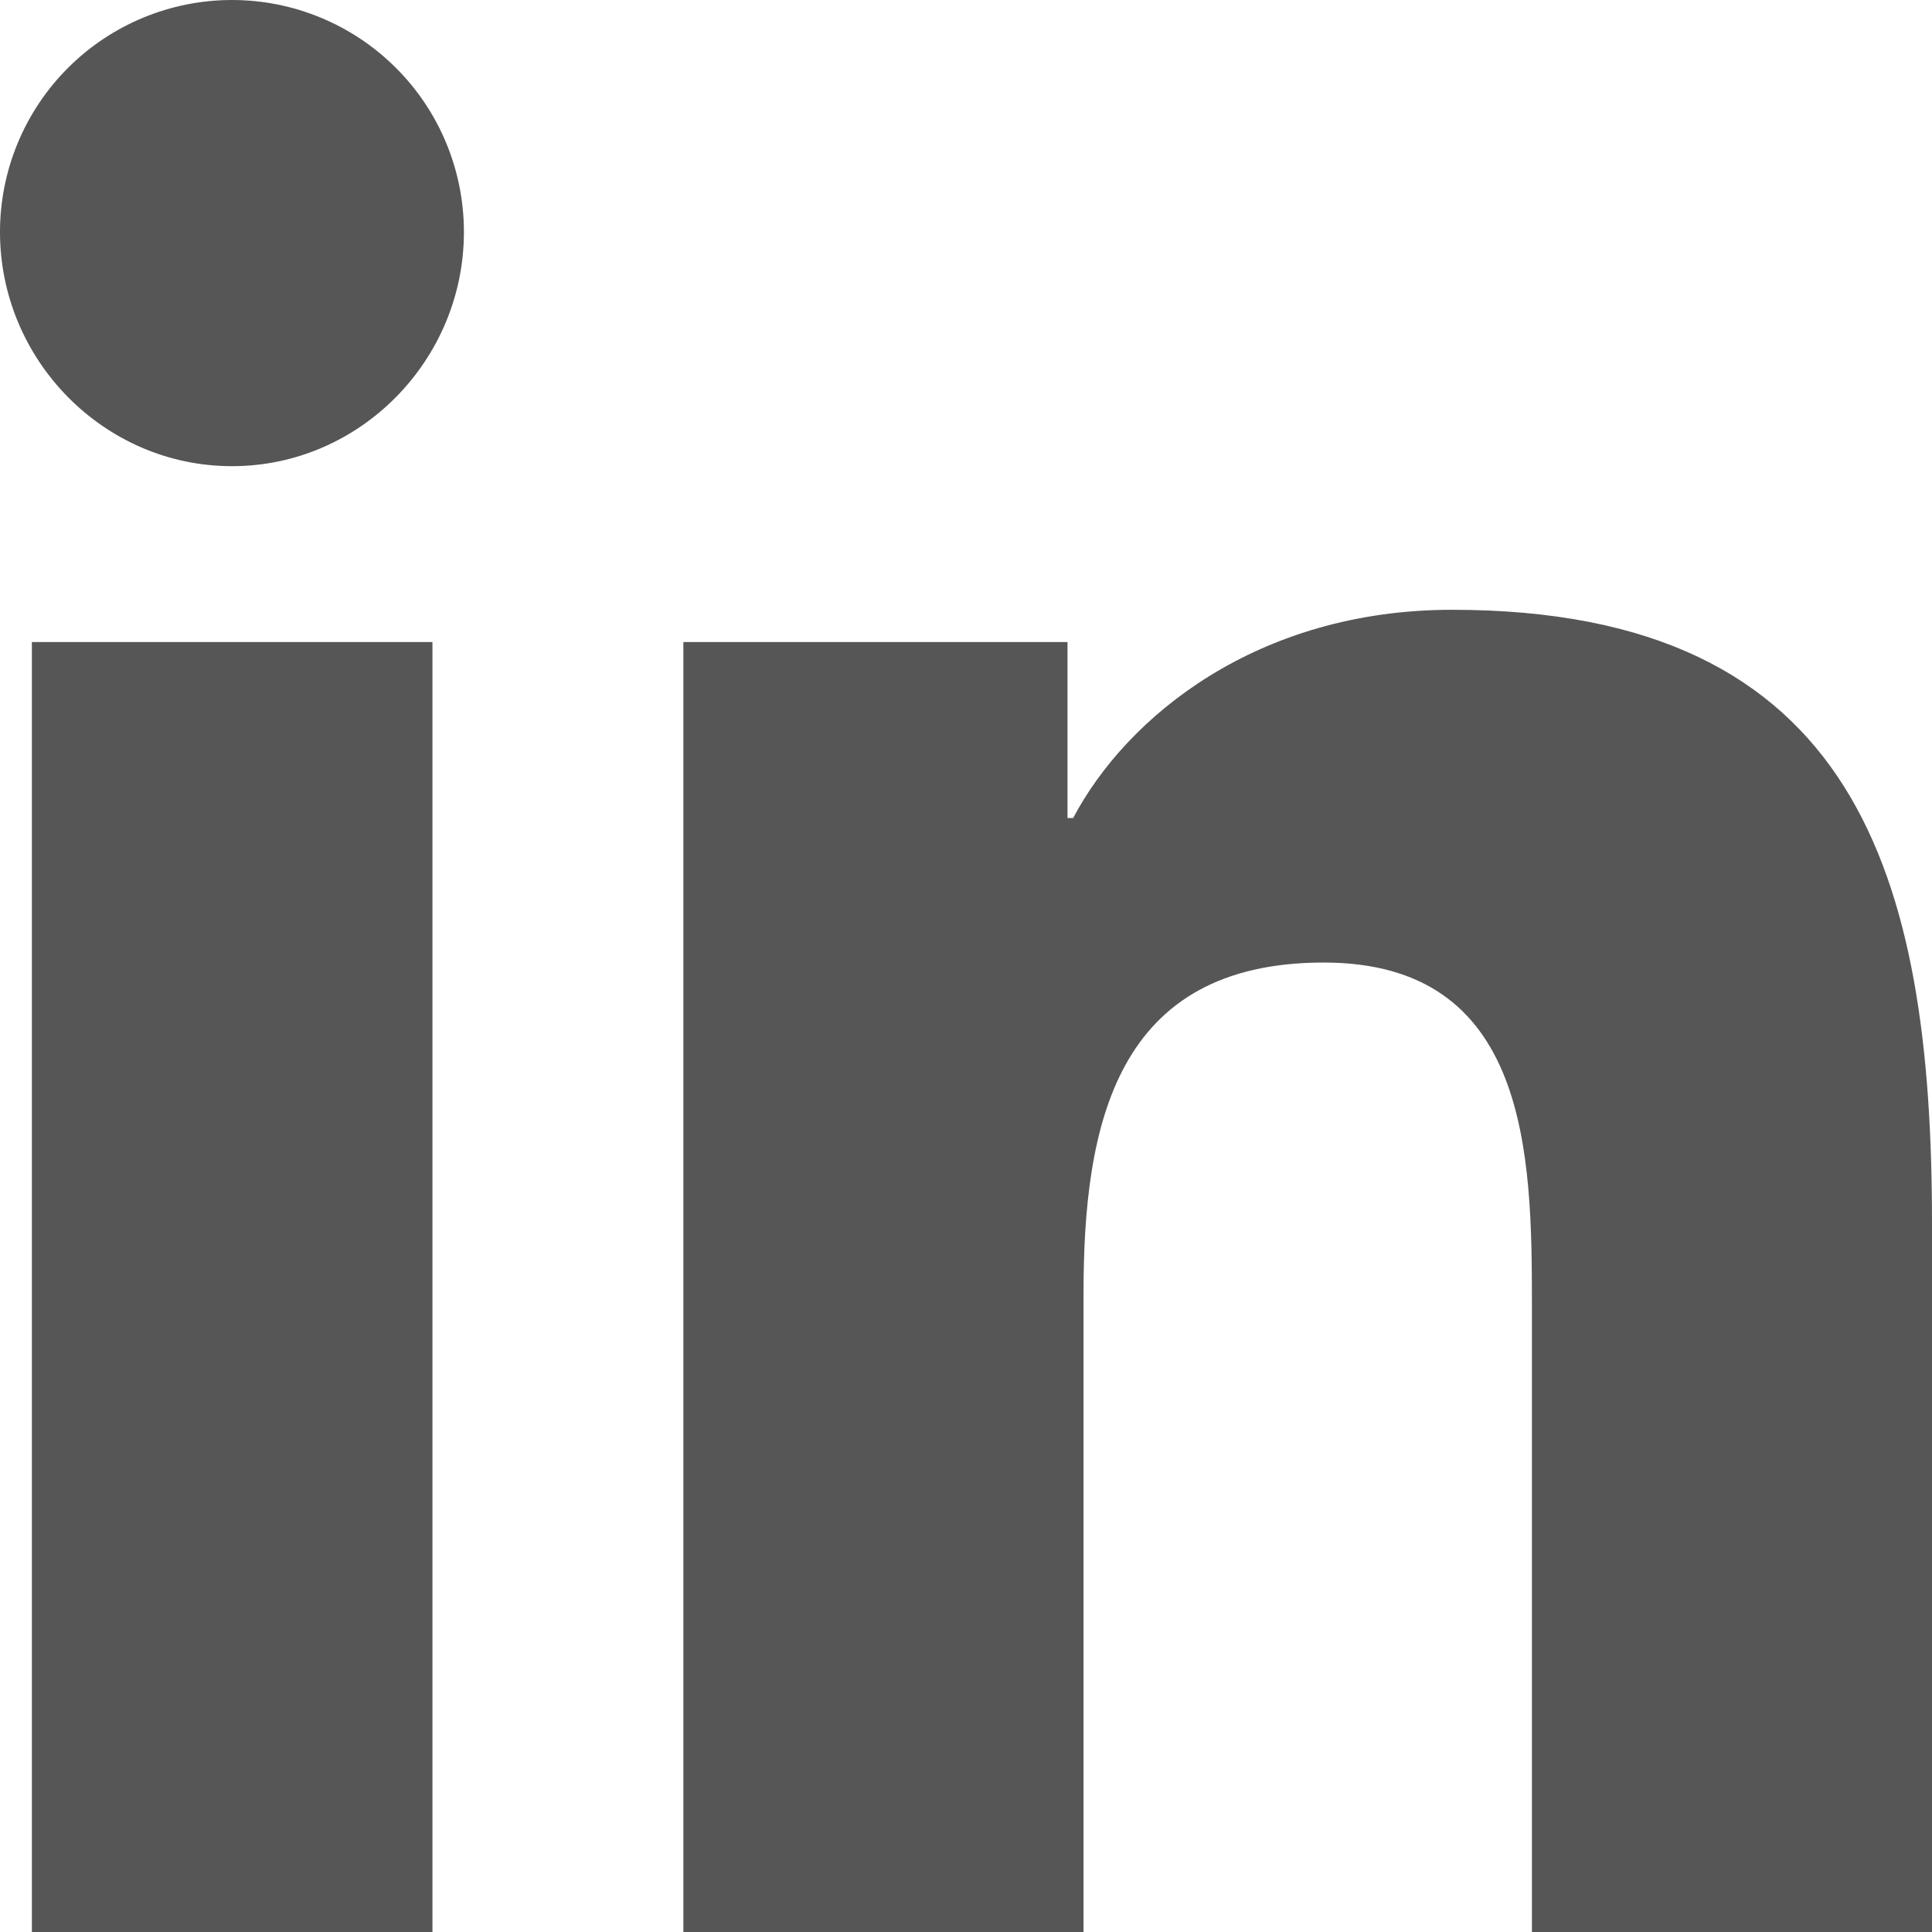
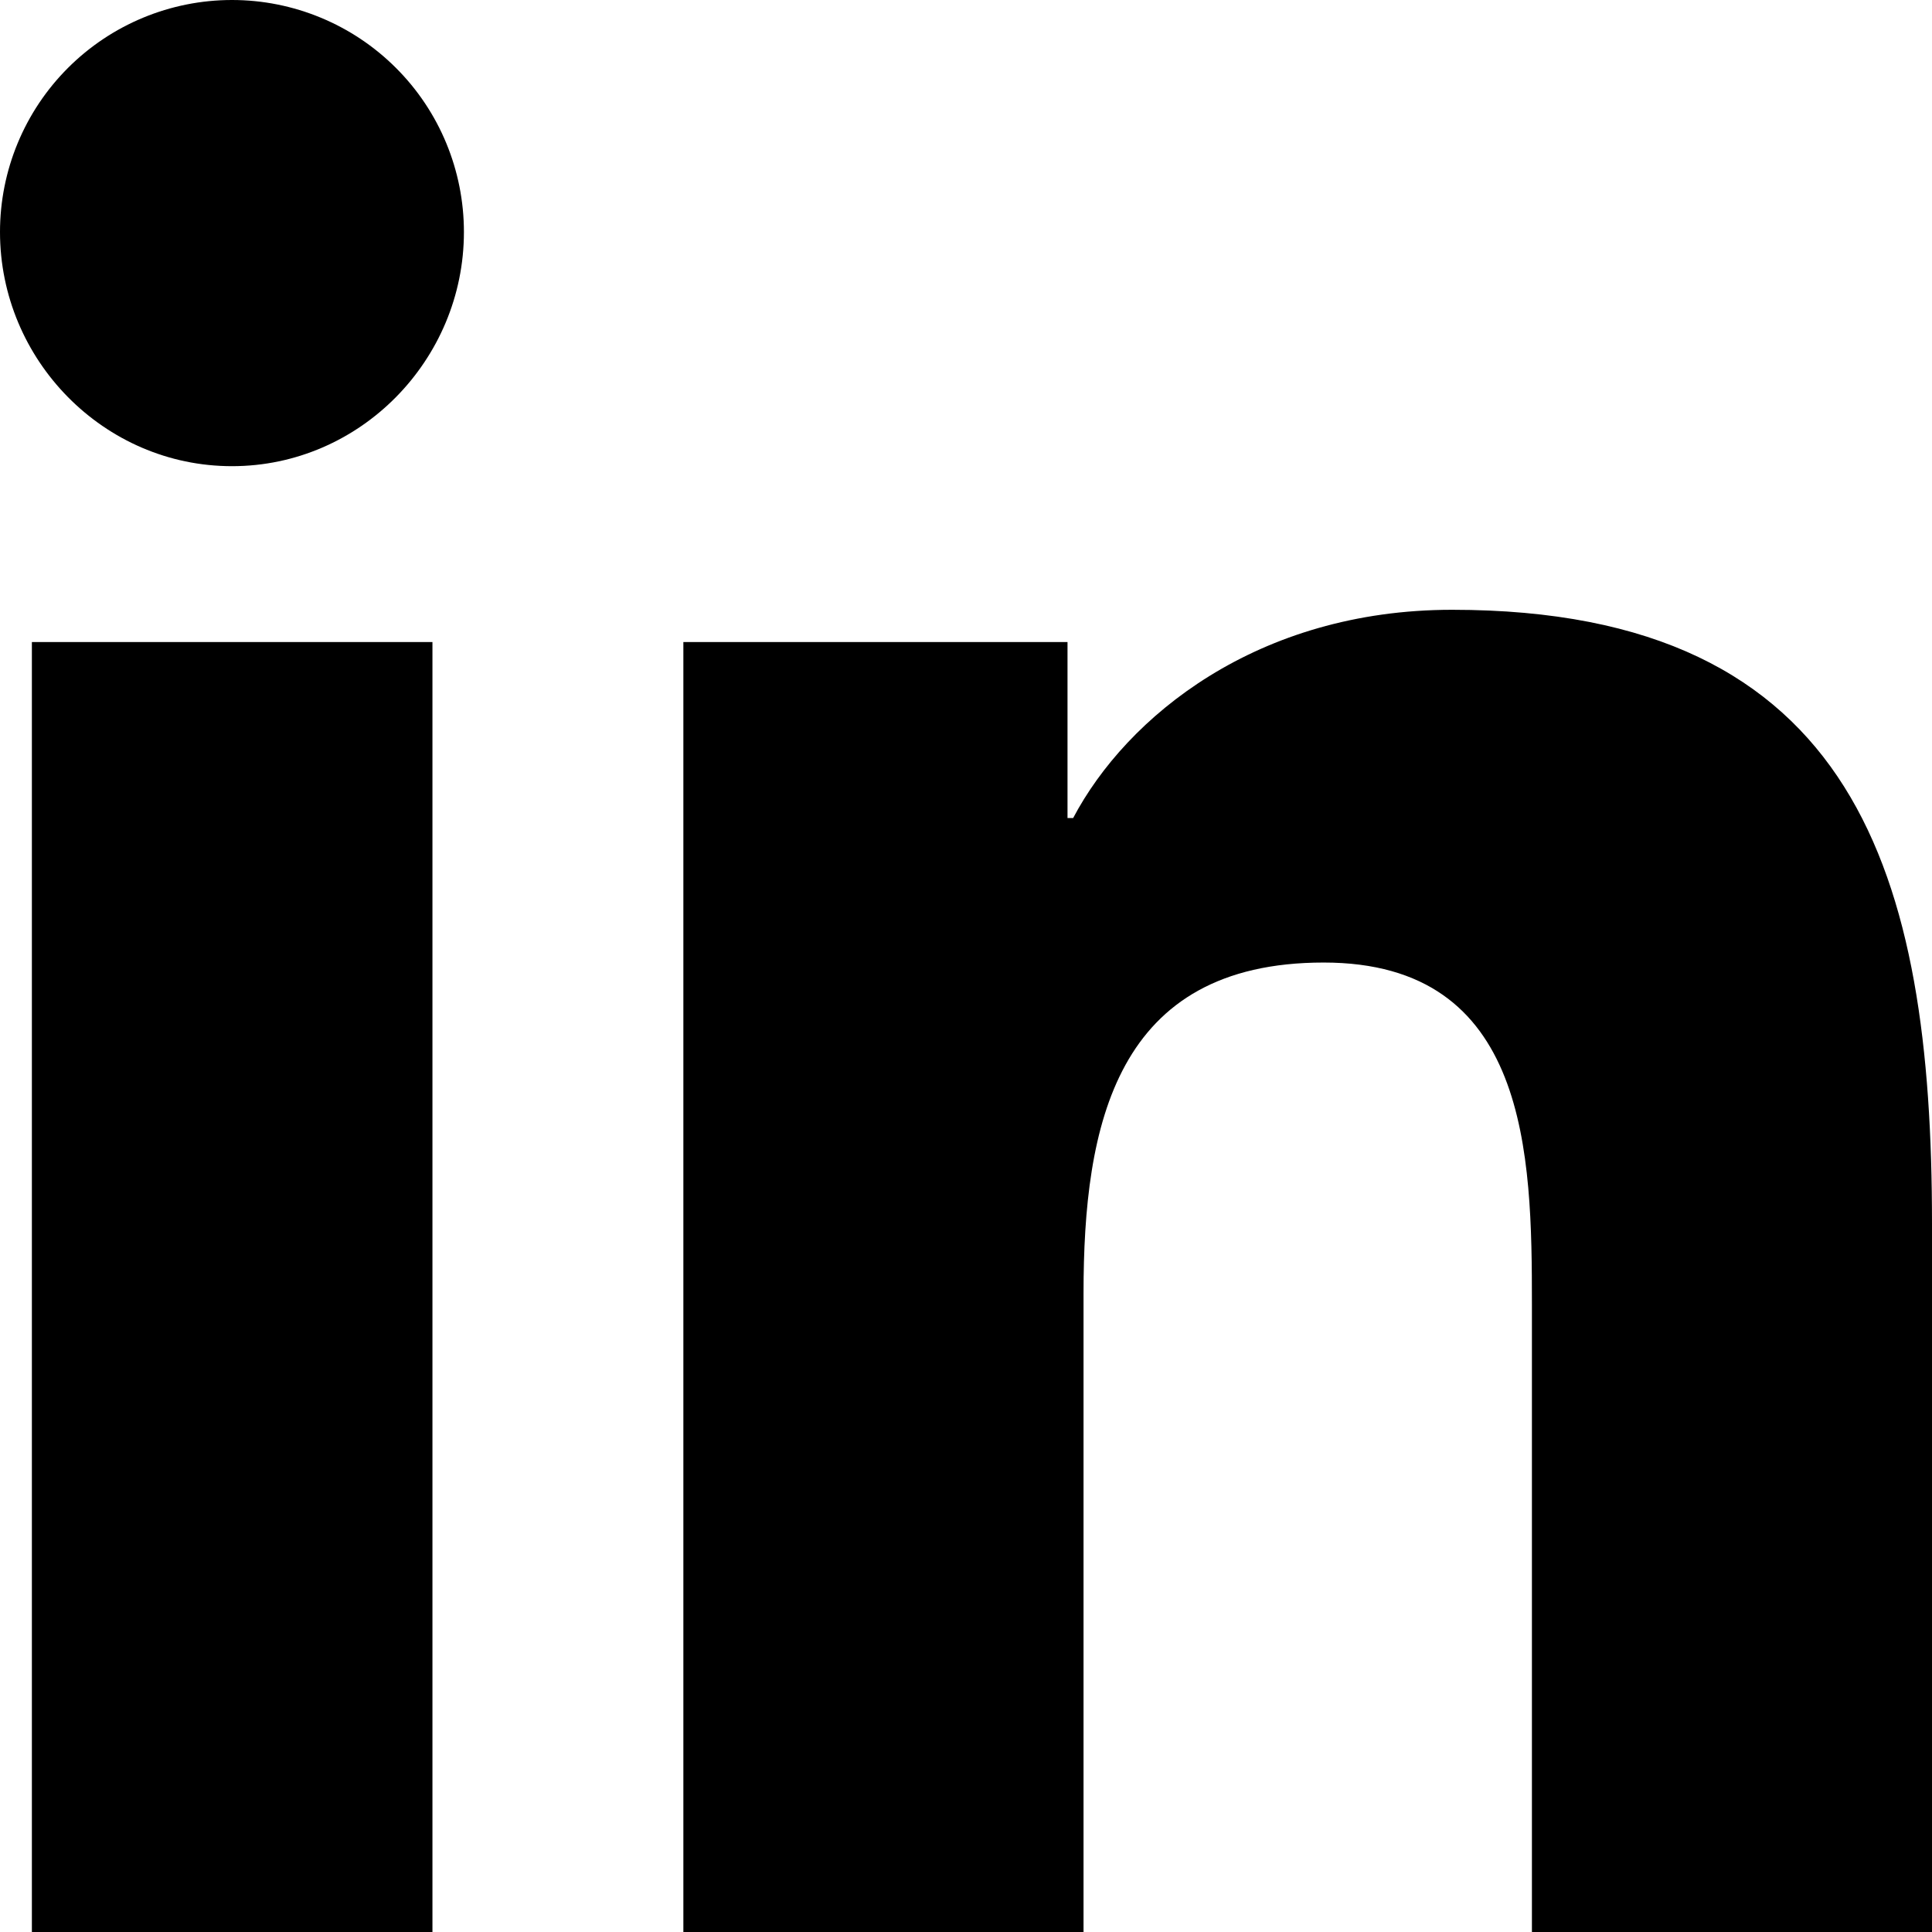
- <svg xmlns="http://www.w3.org/2000/svg" width="24" height="24" viewBox="0 0 24 24" fill="none">
-   <path d="M5.372 24H0.396V7.976H5.372V24ZM2.882 5.791C1.291 5.791 0 4.473 0 2.882C1.13885e-08 2.117 0.304 1.384 0.844 0.844C1.384 0.304 2.117 0 2.882 0C3.646 0 4.379 0.304 4.919 0.844C5.46 1.384 5.763 2.117 5.763 2.882C5.763 4.473 4.472 5.791 2.882 5.791ZM23.995 24H19.03V16.2C19.03 14.341 18.993 11.957 16.443 11.957C13.856 11.957 13.46 13.977 13.46 16.066V24H8.489V7.976H13.261V10.162H13.331C13.995 8.903 15.618 7.575 18.039 7.575C23.075 7.575 24 10.891 24 15.198V24H23.995Z" fill="#565656" />
+ <svg xmlns="http://www.w3.org/2000/svg" width="24" height="24" viewBox="0 0 24 24">
+   <path d="M5.372 24H0.396V7.976H5.372V24ZM2.882 5.791C1.291 5.791 0 4.473 0 2.882C1.13885e-08 2.117 0.304 1.384 0.844 0.844C1.384 0.304 2.117 0 2.882 0C3.646 0 4.379 0.304 4.919 0.844C5.46 1.384 5.763 2.117 5.763 2.882C5.763 4.473 4.472 5.791 2.882 5.791ZM23.995 24H19.03V16.2C19.03 14.341 18.993 11.957 16.443 11.957C13.856 11.957 13.46 13.977 13.46 16.066V24H8.489V7.976H13.261V10.162H13.331C13.995 8.903 15.618 7.575 18.039 7.575C23.075 7.575 24 10.891 24 15.198V24H23.995Z" />
</svg>
